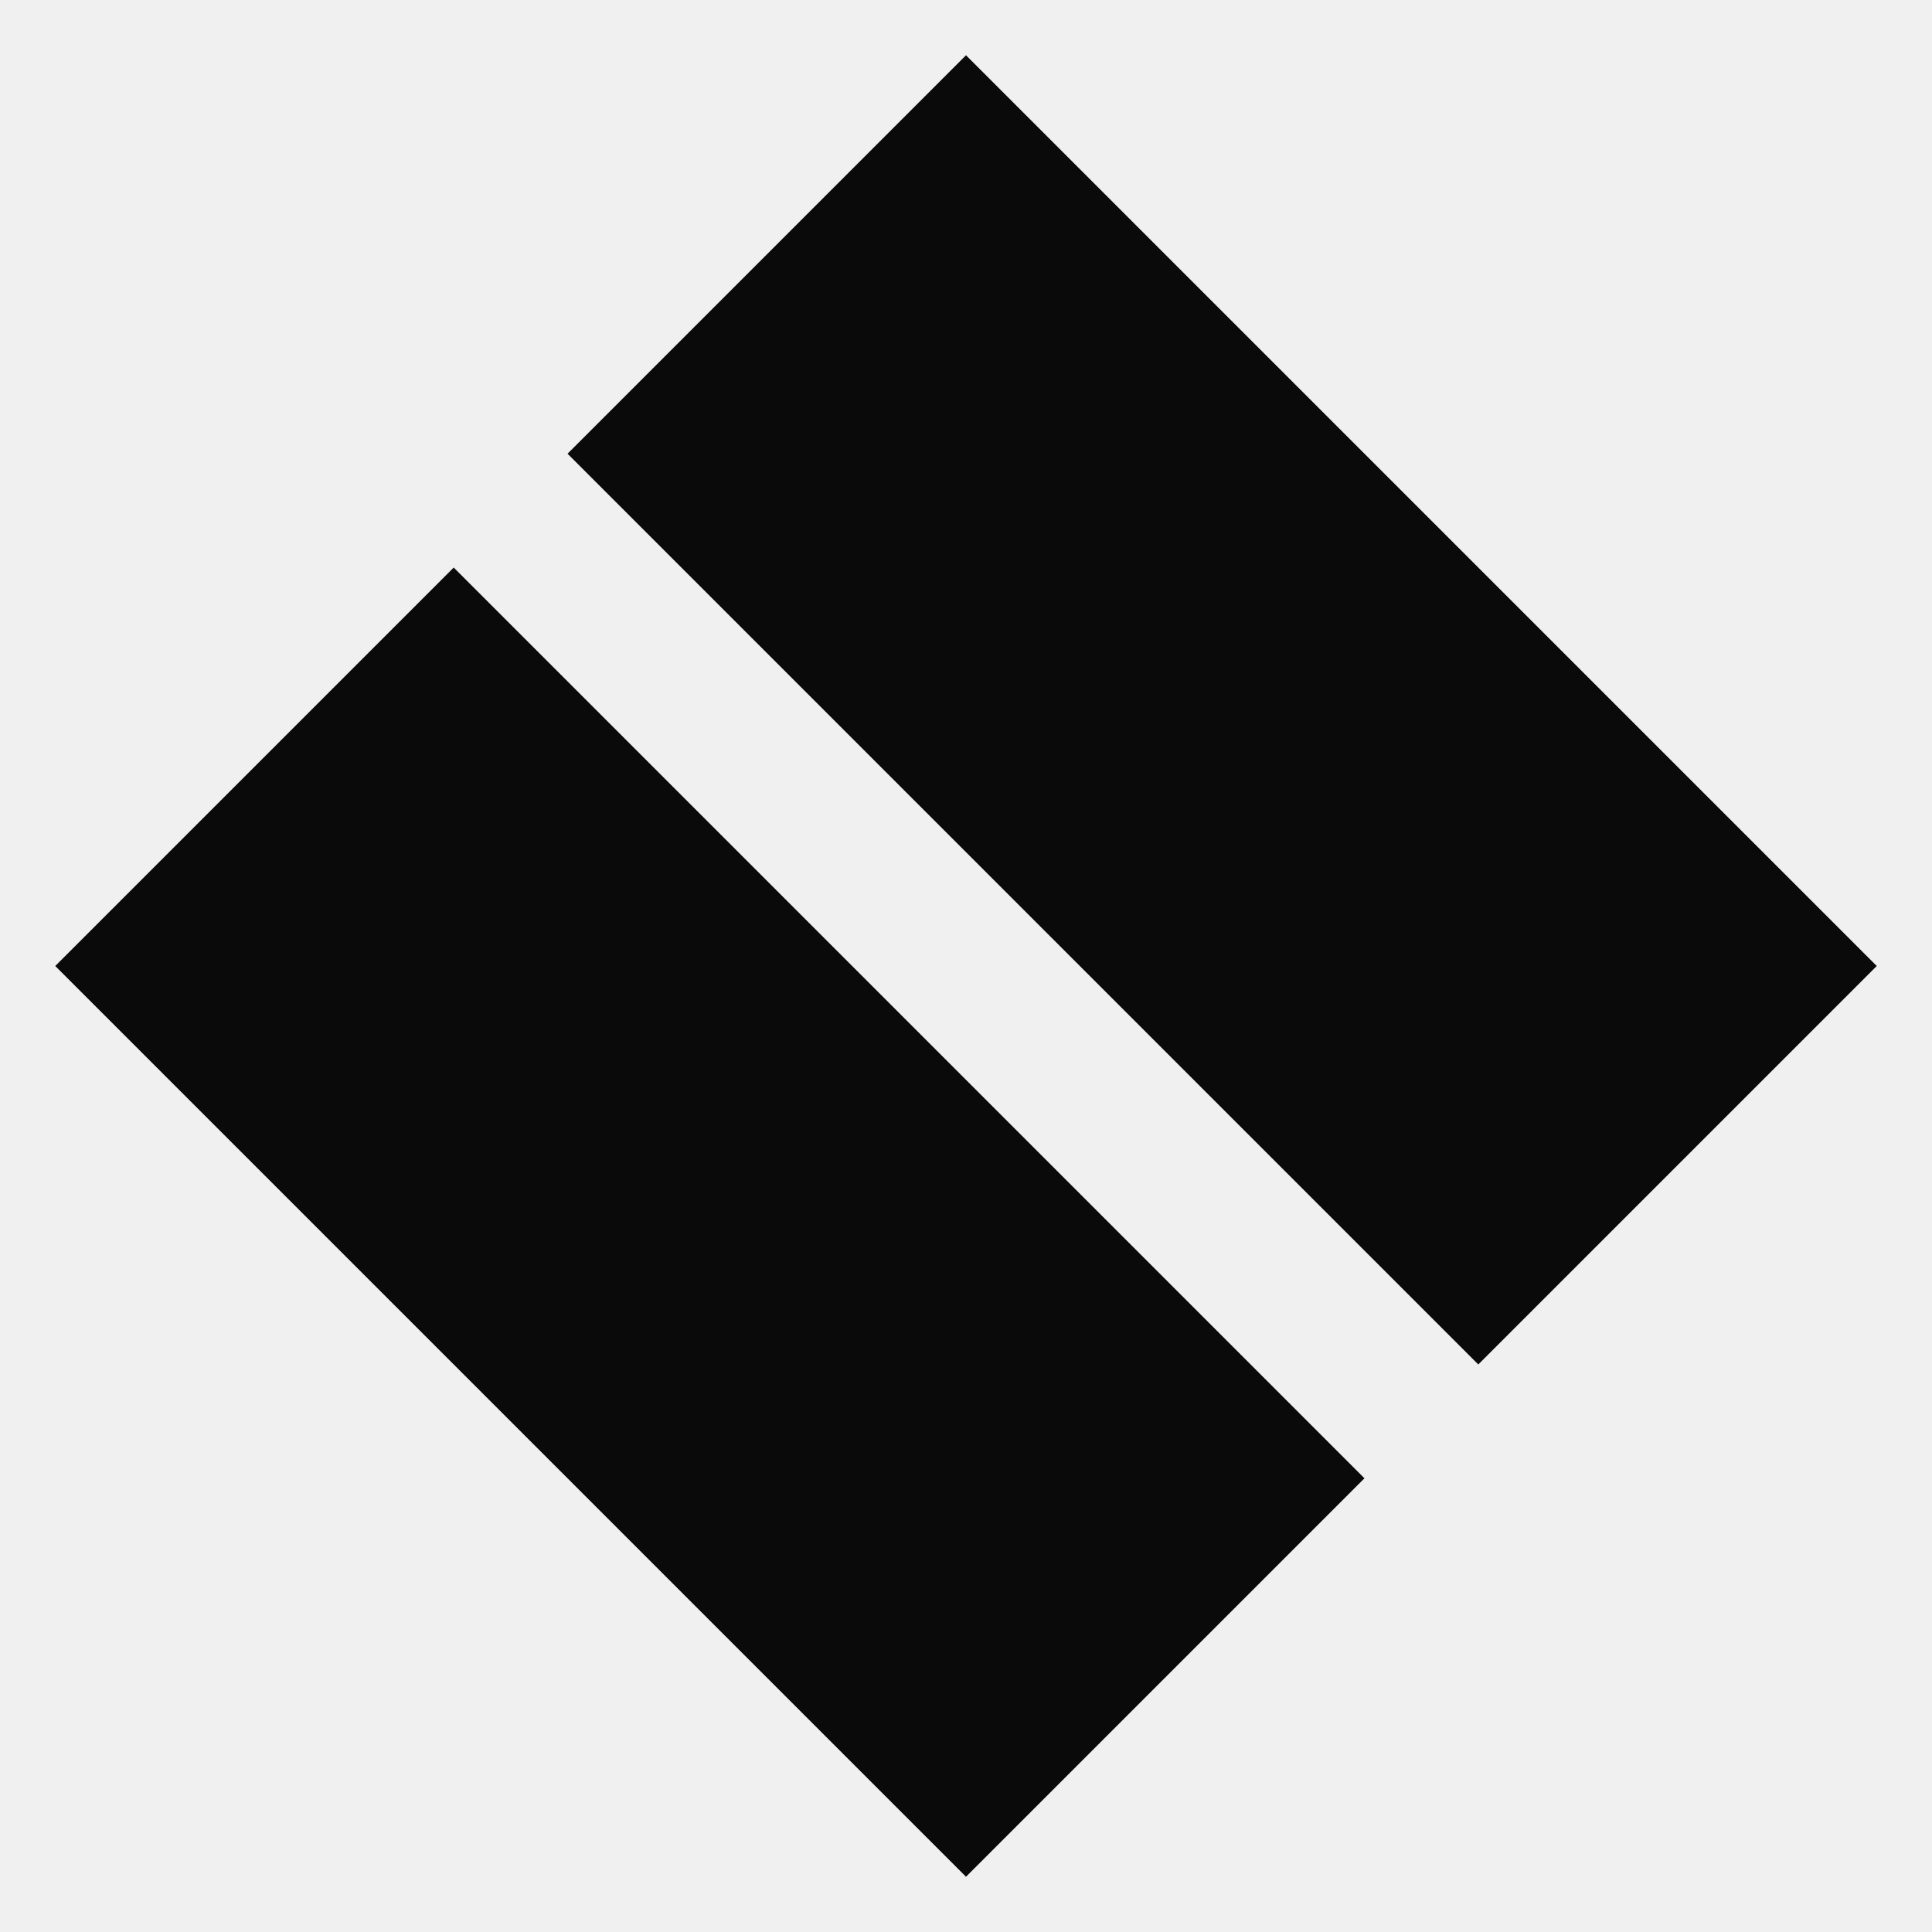
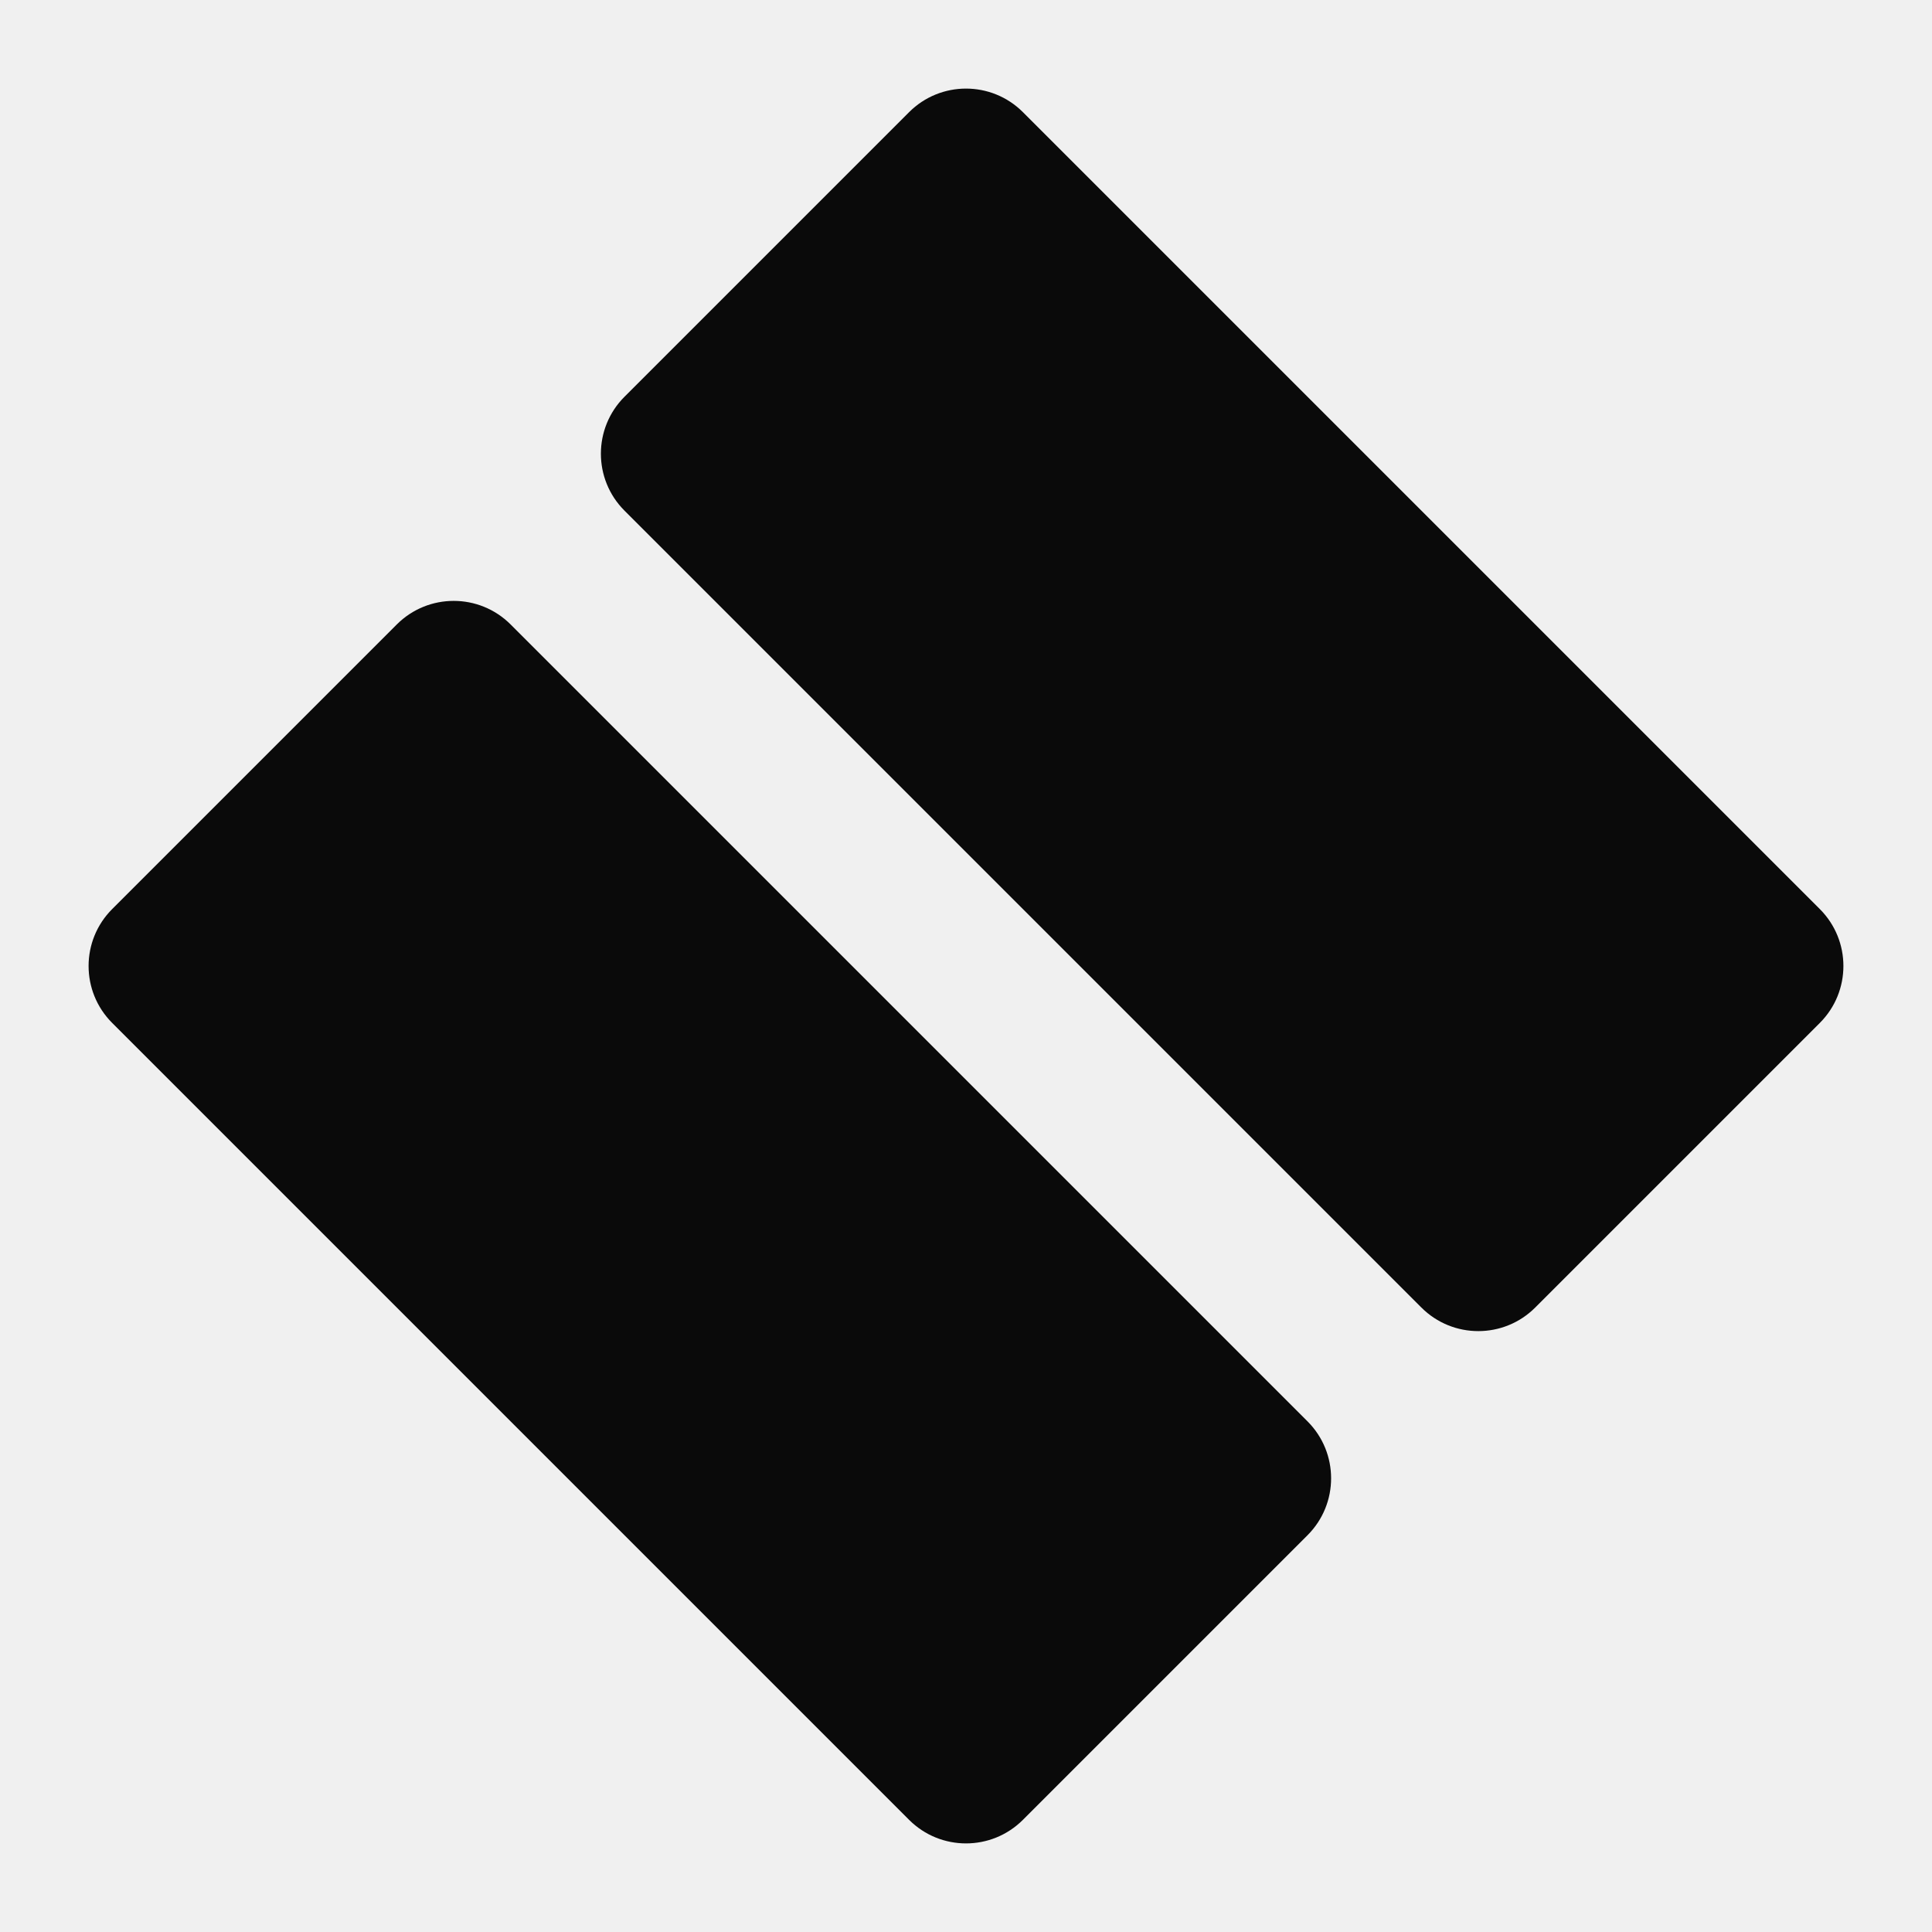
<svg xmlns="http://www.w3.org/2000/svg" width="32" height="32" viewBox="0 0 24 24" fill="none">
  <style>
    .shape { fill: #0a0a0a; }
    @media (prefers-color-scheme: dark) {
      .shape { fill: #ffffff; }
    }
  </style>
  <g transform="rotate(45 12 12)">
-     <rect class="shape" x="4" y="4" width="16" height="7" />
-     <rect class="shape" x="4" y="13" width="16" height="7" />
+     <rect class="shape" x="4" y="4" width="16" height="7" rx="1" />
+     <rect class="shape" x="4" y="13" width="16" height="7" rx="1" />
  </g>
</svg>
